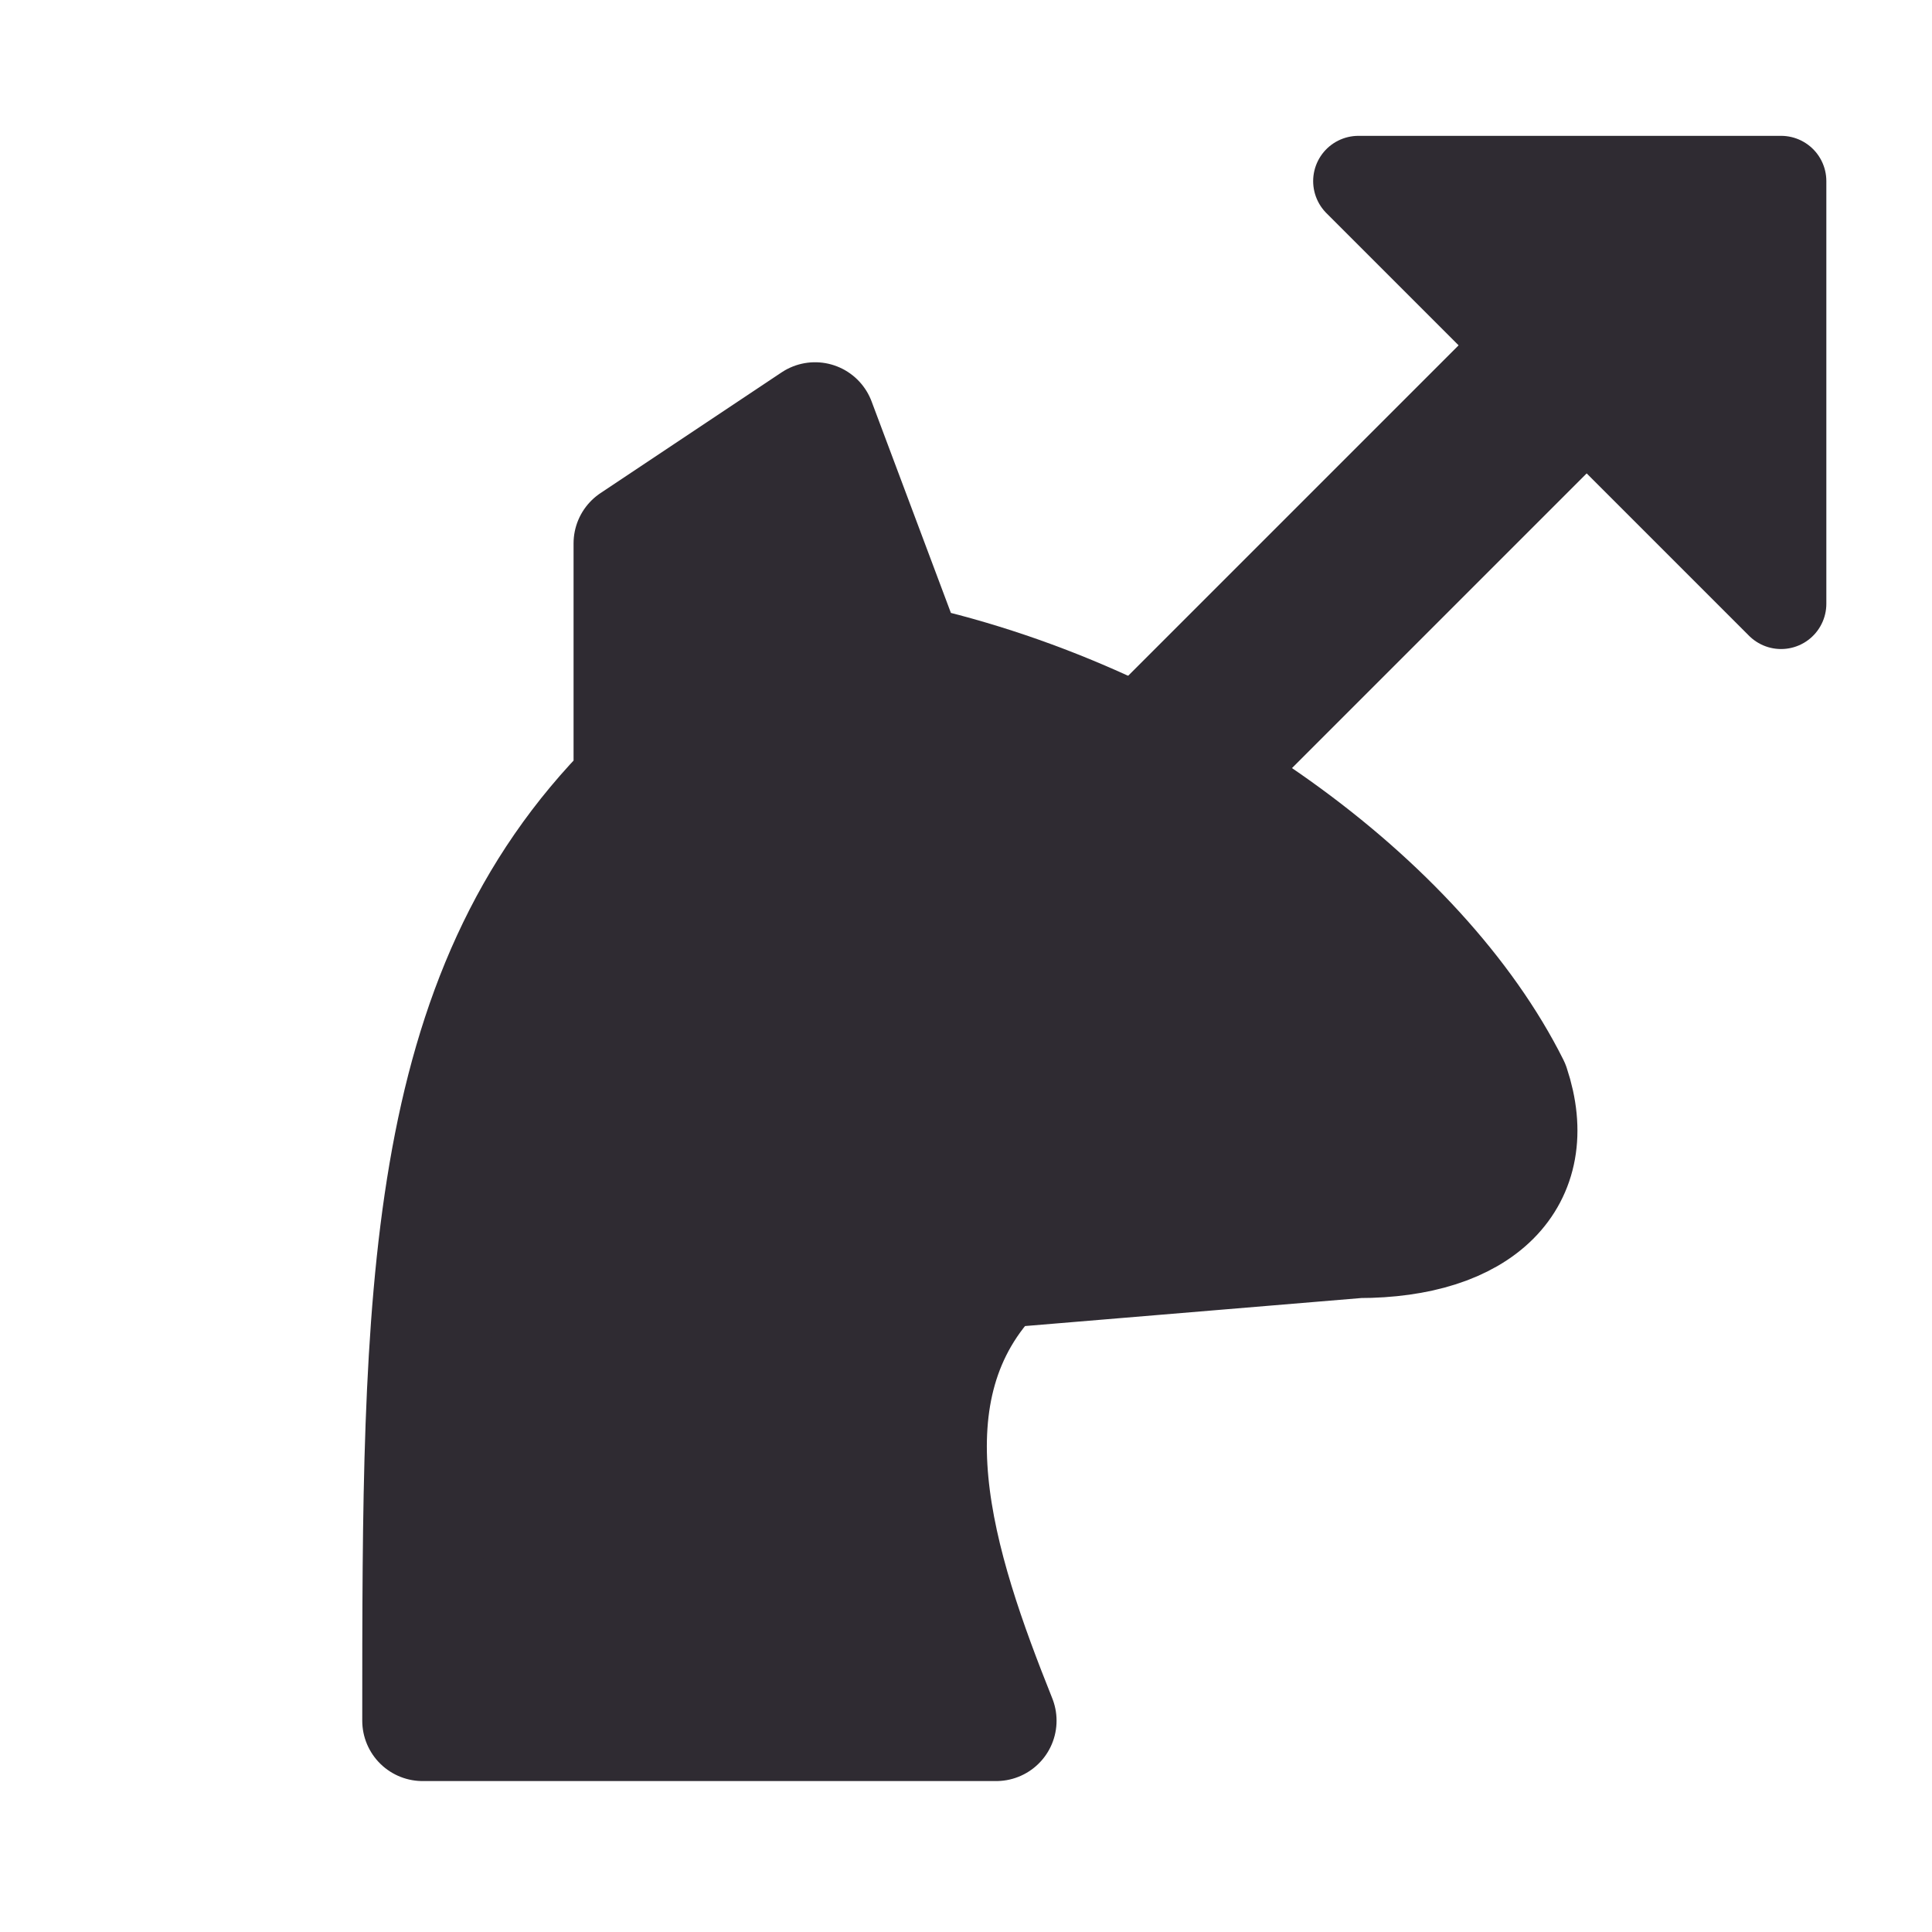
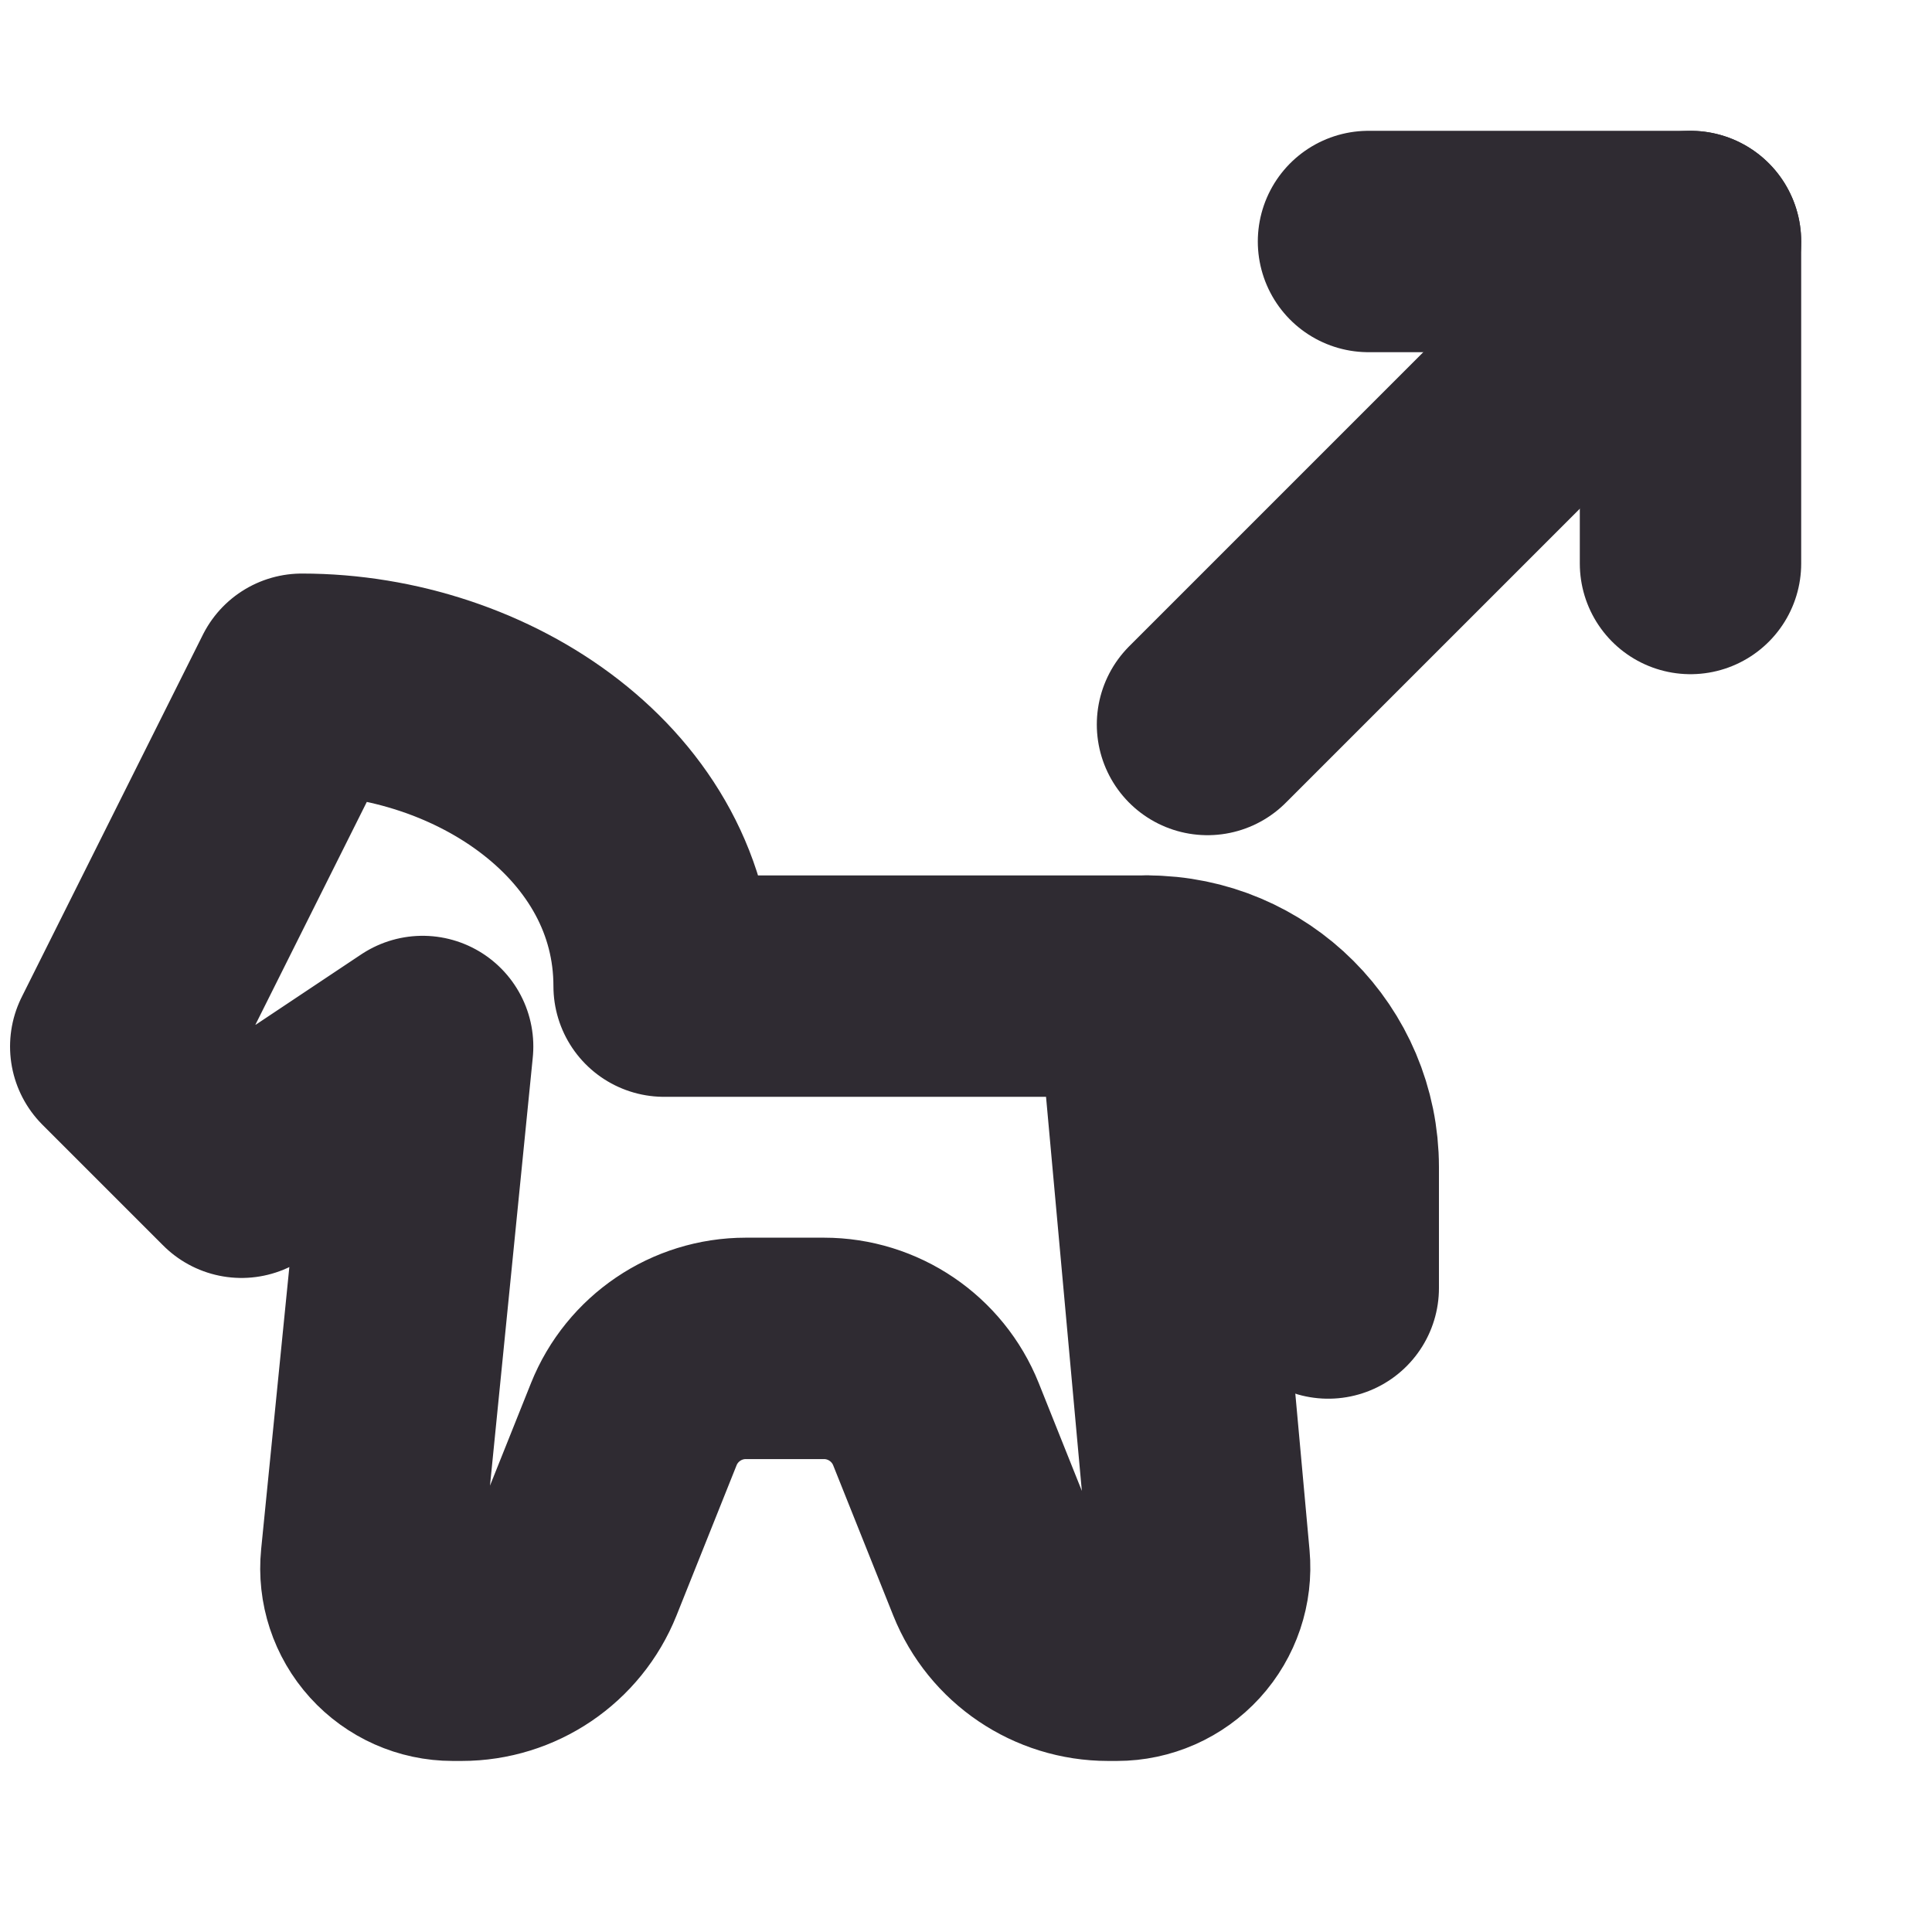
- <svg xmlns="http://www.w3.org/2000/svg" viewBox="0 0 64 64" width="256" height="256">
-   <g fill="#2f2b32" stroke="#2f2b32" stroke-width="7" stroke-linecap="round" stroke-linejoin="round">
-     <path d="M14 57 C14 43 14 33 21 26 L21 18 L27 14 L30 22 C39 24 47 30 50 36 C51 39 49 41 45 41 L33 42 C29 46 31 52 33 57 Z" stroke-width="4" />
-     <path d="M39 25 L55 9" fill="none" stroke-width="6" />
-     <path d="M45 6 L59 6 L59 20 Z" stroke-width="3" />
+ <svg xmlns="http://www.w3.org/2000/svg" viewBox="0 0 24 24" width="256" height="256">
+   <g fill="none" stroke="#2f2b32" stroke-width="2.75" stroke-linecap="round" stroke-linejoin="round">
+     <g transform="translate(0 5.5) scale(0.75)" stroke-width="3.667">
+       <path d="M7 10l-.85 8.507a1.357 1.357 0 0 0 1.35 1.493h.146a2 2 0 0 0 1.857 -1.257l.994 -2.486a2 2 0 0 1 1.857 -1.257h1.292a2 2 0 0 1 1.857 1.257l.994 2.486a2 2 0 0 0 1.857 1.257h.146a1.37 1.37 0 0 0 1.364 -1.494l-.864 -9.506h-8c0 -3 -3 -5 -6 -5l-3 6l2 2l3 -2" />
+       <path d="M22 14v-2a3 3 0 0 0 -3 -3" />
+     </g>
+     <path d="M17 3h4v4" />
+     <path d="M21 3l-6 6" />
  </g>
</svg>
